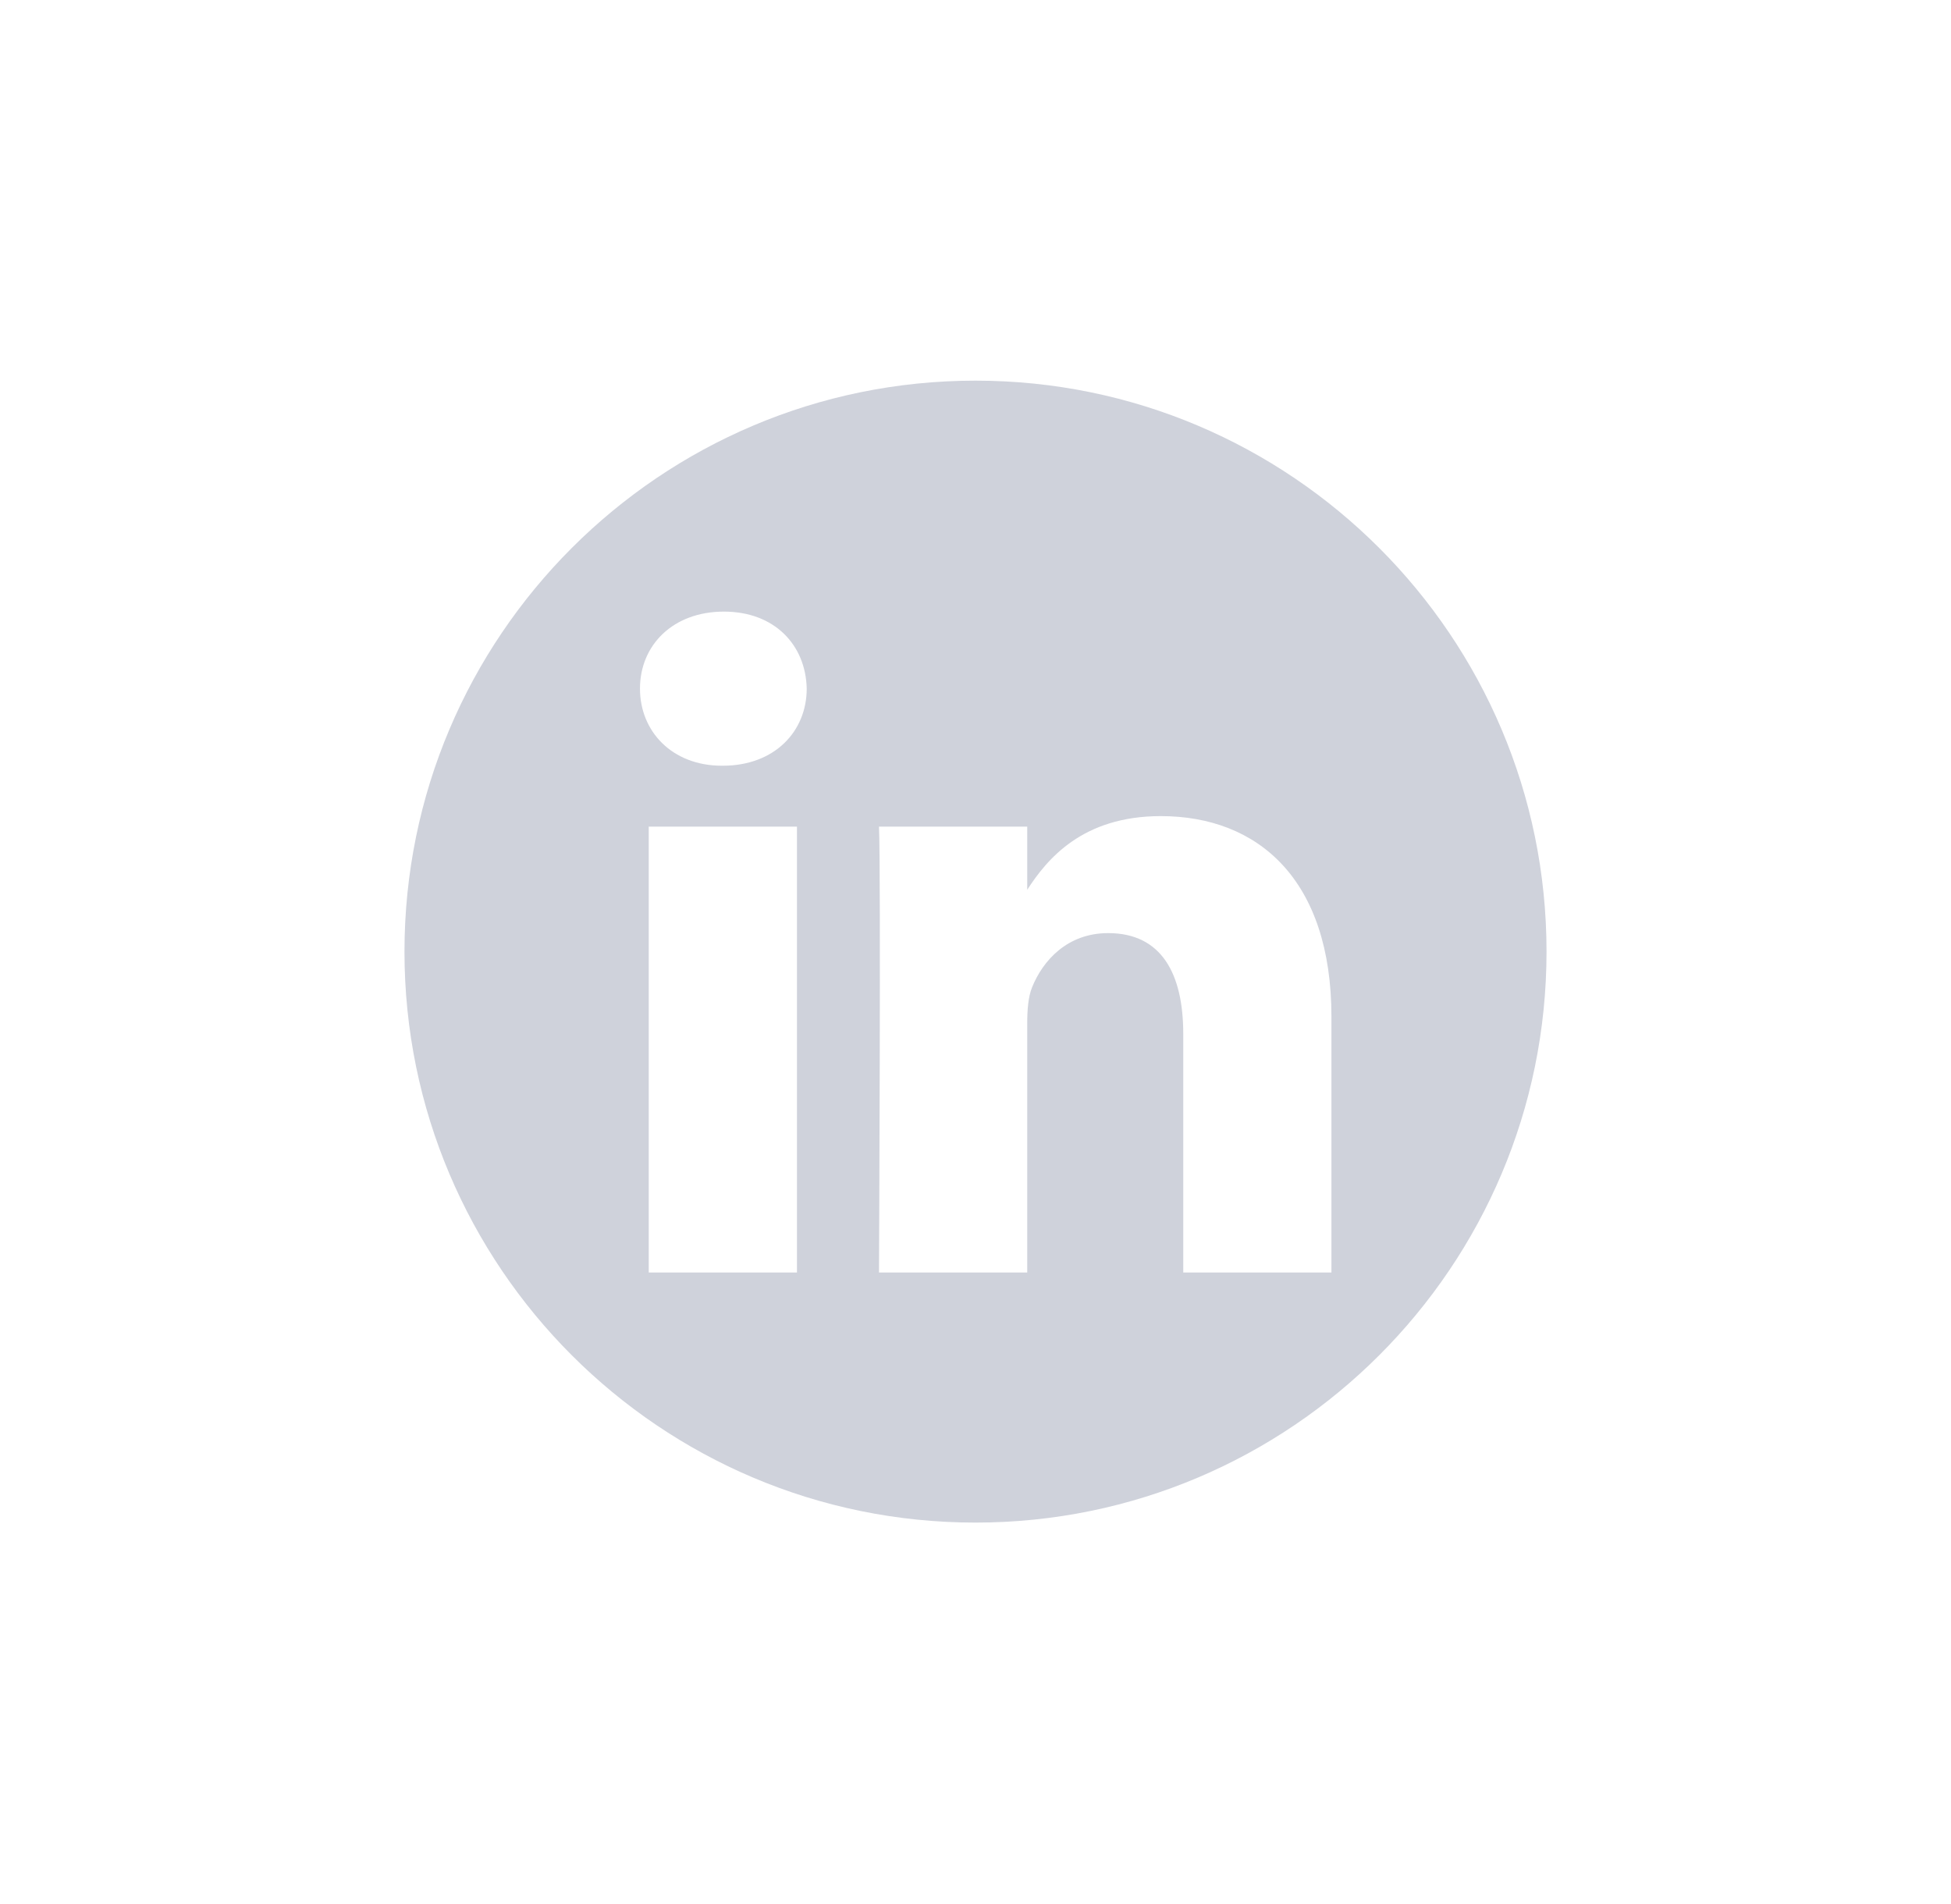
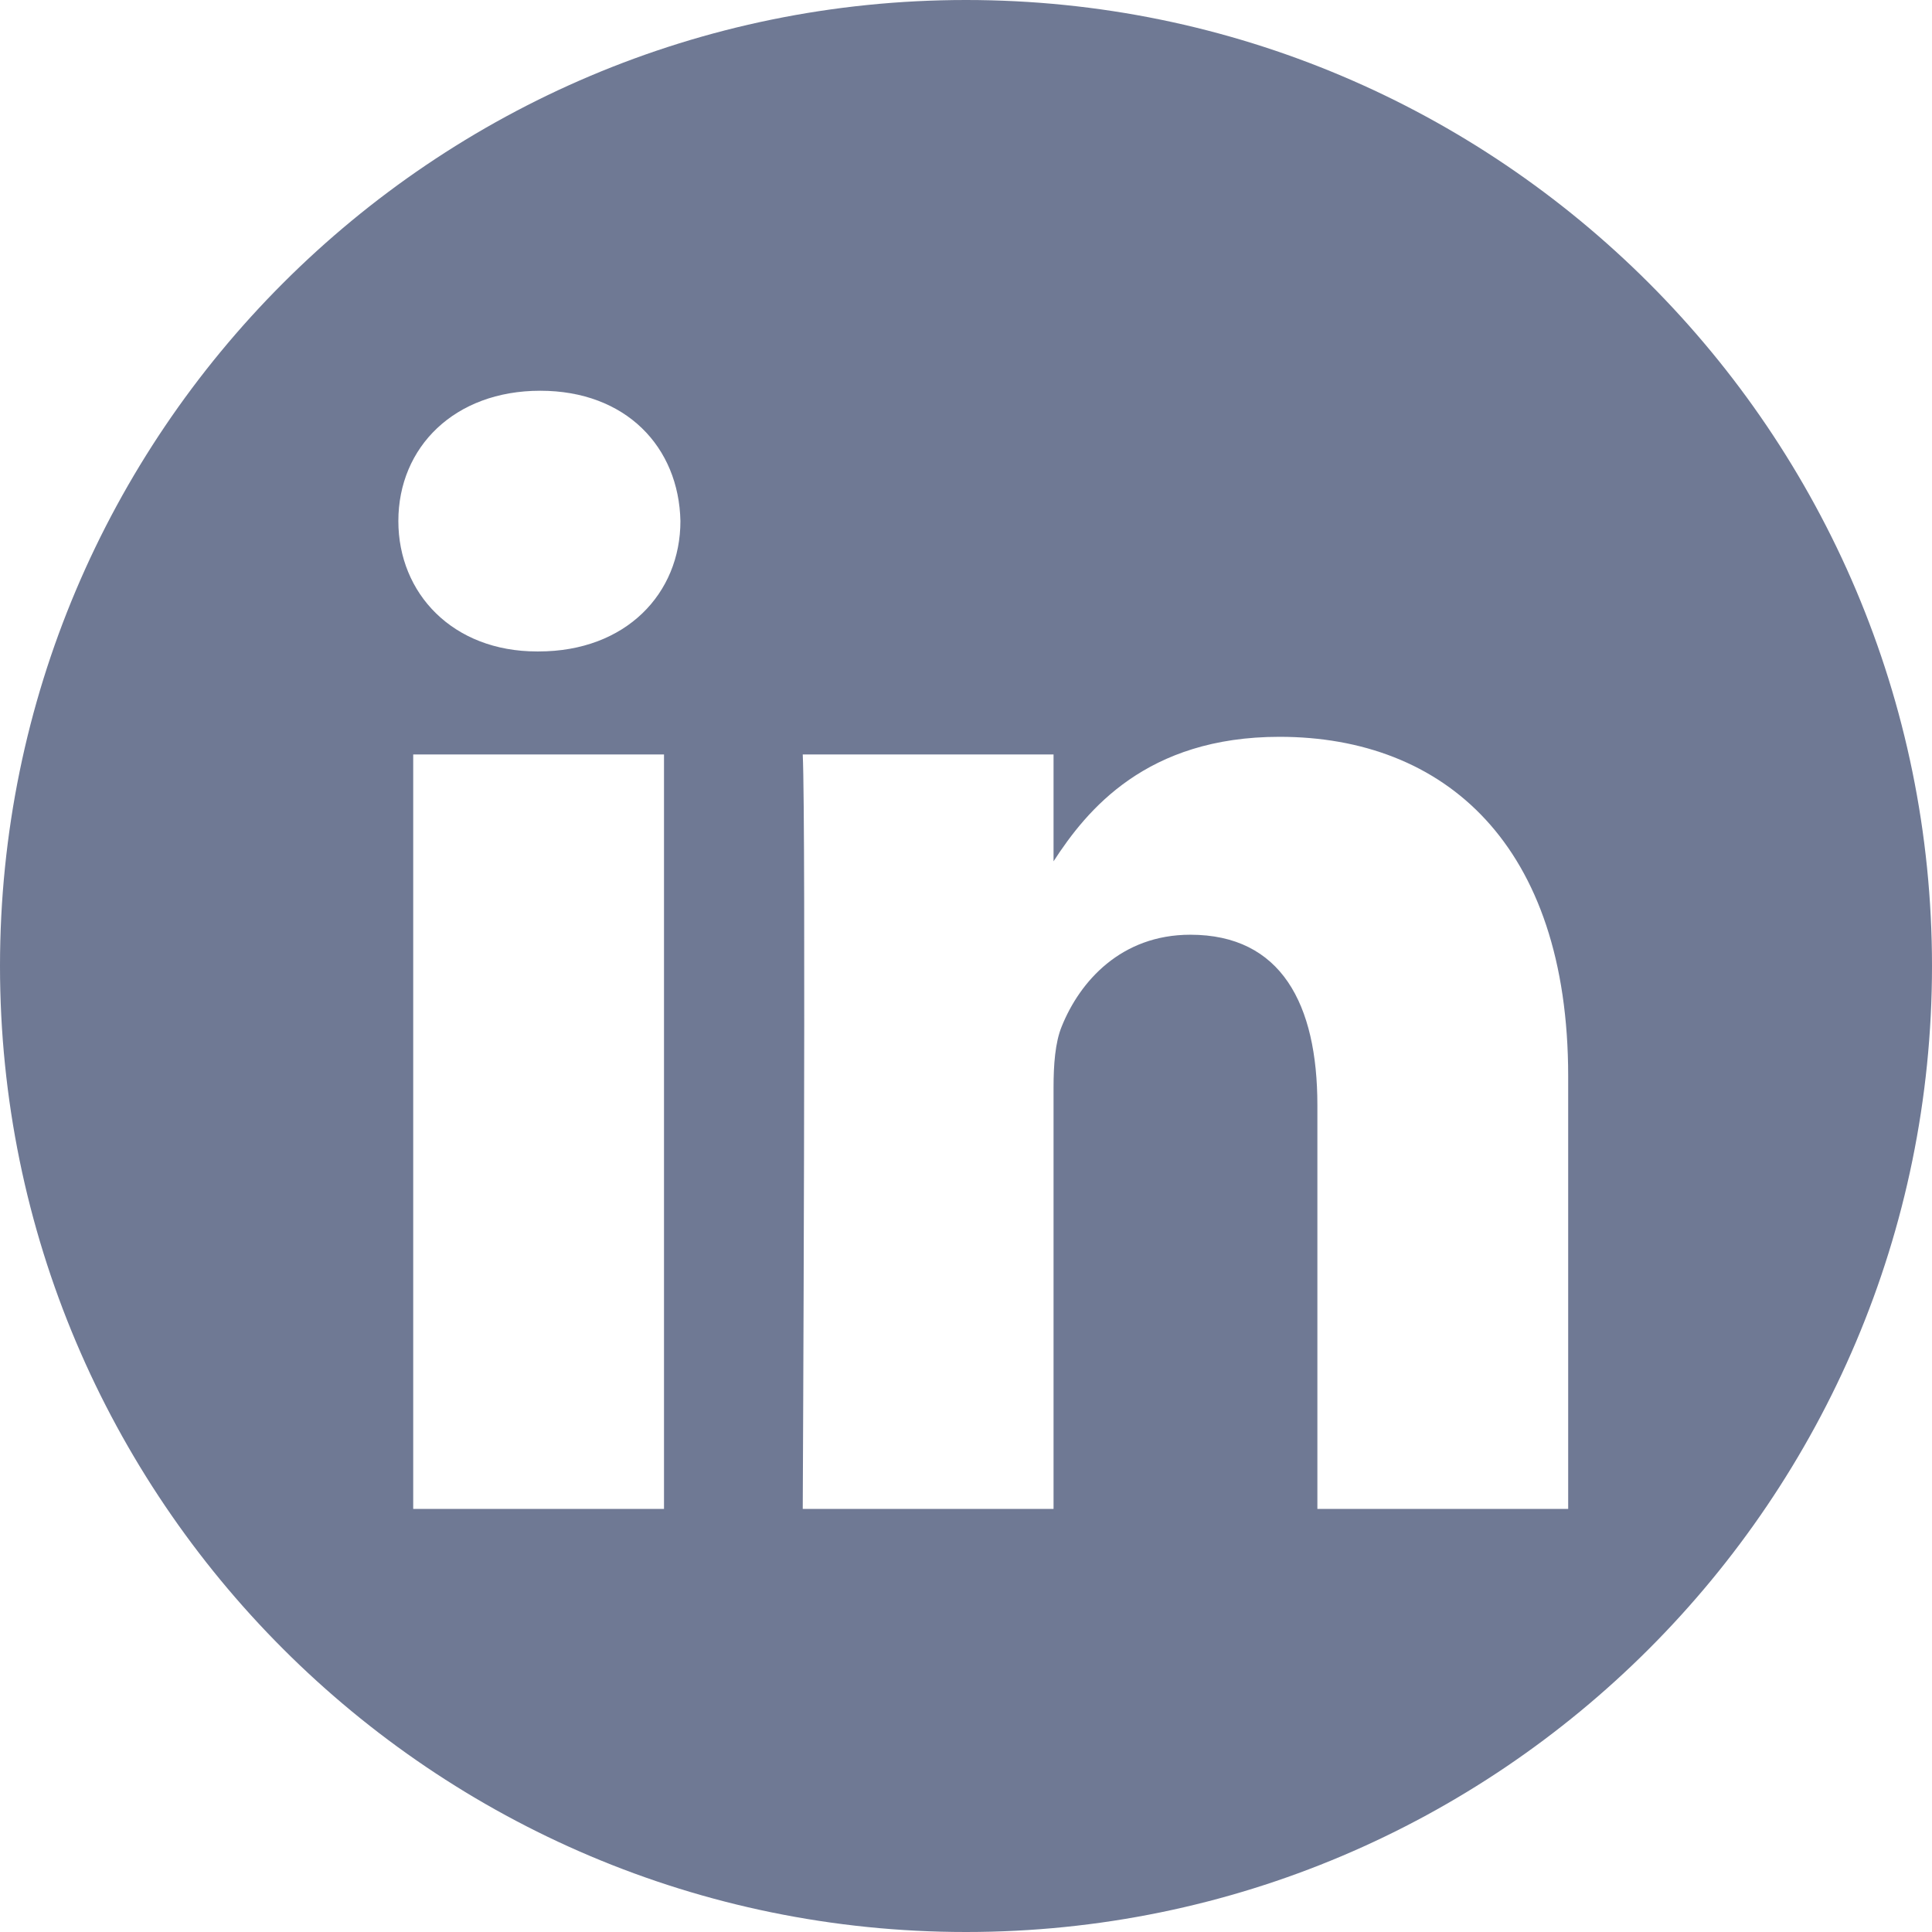
- <svg xmlns="http://www.w3.org/2000/svg" width="41" height="40" viewBox="0 0 41 40" fill="none">
-   <path fill-rule="evenodd" clip-rule="evenodd" d="M20.5 8C27.123 8 32.5 13.377 32.5 20C32.5 26.623 27.123 32 20.5 32C13.877 32 8.5 26.623 8.5 20C8.5 13.377 13.877 8 20.5 8ZM16.748 26.744V17.373H13.633V26.744H16.748ZM27.98 26.744V21.37C27.98 18.491 26.444 17.152 24.394 17.152C22.741 17.152 22.001 18.061 21.587 18.7V17.373H18.472C18.513 18.252 18.472 26.744 18.472 26.744H21.587V21.51C21.587 21.23 21.607 20.95 21.689 20.75C21.914 20.191 22.427 19.611 23.288 19.611C24.414 19.611 24.866 20.471 24.866 21.73V26.744H27.98ZM15.212 12.854C14.146 12.854 13.449 13.555 13.449 14.473C13.449 15.372 14.124 16.093 15.17 16.093H15.19C16.277 16.093 16.953 15.372 16.953 14.473C16.933 13.555 16.277 12.854 15.212 12.854Z" fill="#CFD2DB" />
+ <svg xmlns="http://www.w3.org/2000/svg" width="16" height="16" viewBox="0 0 16 16" fill="none">
+   <path d="M8 0C12.415 0 16 3.585 16 8C16 12.415 12.415 16 8 16C3.585 16 0 12.415 0 8C0 3.585 3.585 0 8 0ZM5.499 12.496V6.248H3.422V12.496H5.499ZM12.987 12.496V8.913C12.987 6.994 11.962 6.102 10.596 6.102C9.494 6.102 9.001 6.707 8.725 7.133V6.248H6.648C6.676 6.835 6.648 12.496 6.648 12.496H8.725V9.007C8.725 8.82 8.738 8.633 8.793 8.5C8.943 8.127 9.285 7.741 9.858 7.741C10.61 7.741 10.91 8.314 10.91 9.153V12.496H12.987ZM4.474 3.236C3.764 3.236 3.299 3.703 3.299 4.315C3.299 4.915 3.75 5.395 4.447 5.395H4.46C5.184 5.395 5.635 4.915 5.635 4.315C5.622 3.703 5.185 3.236 4.474 3.236Z" fill-rule="evenodd" clip-rule="evenodd" fill="#6F7994" />
</svg>
